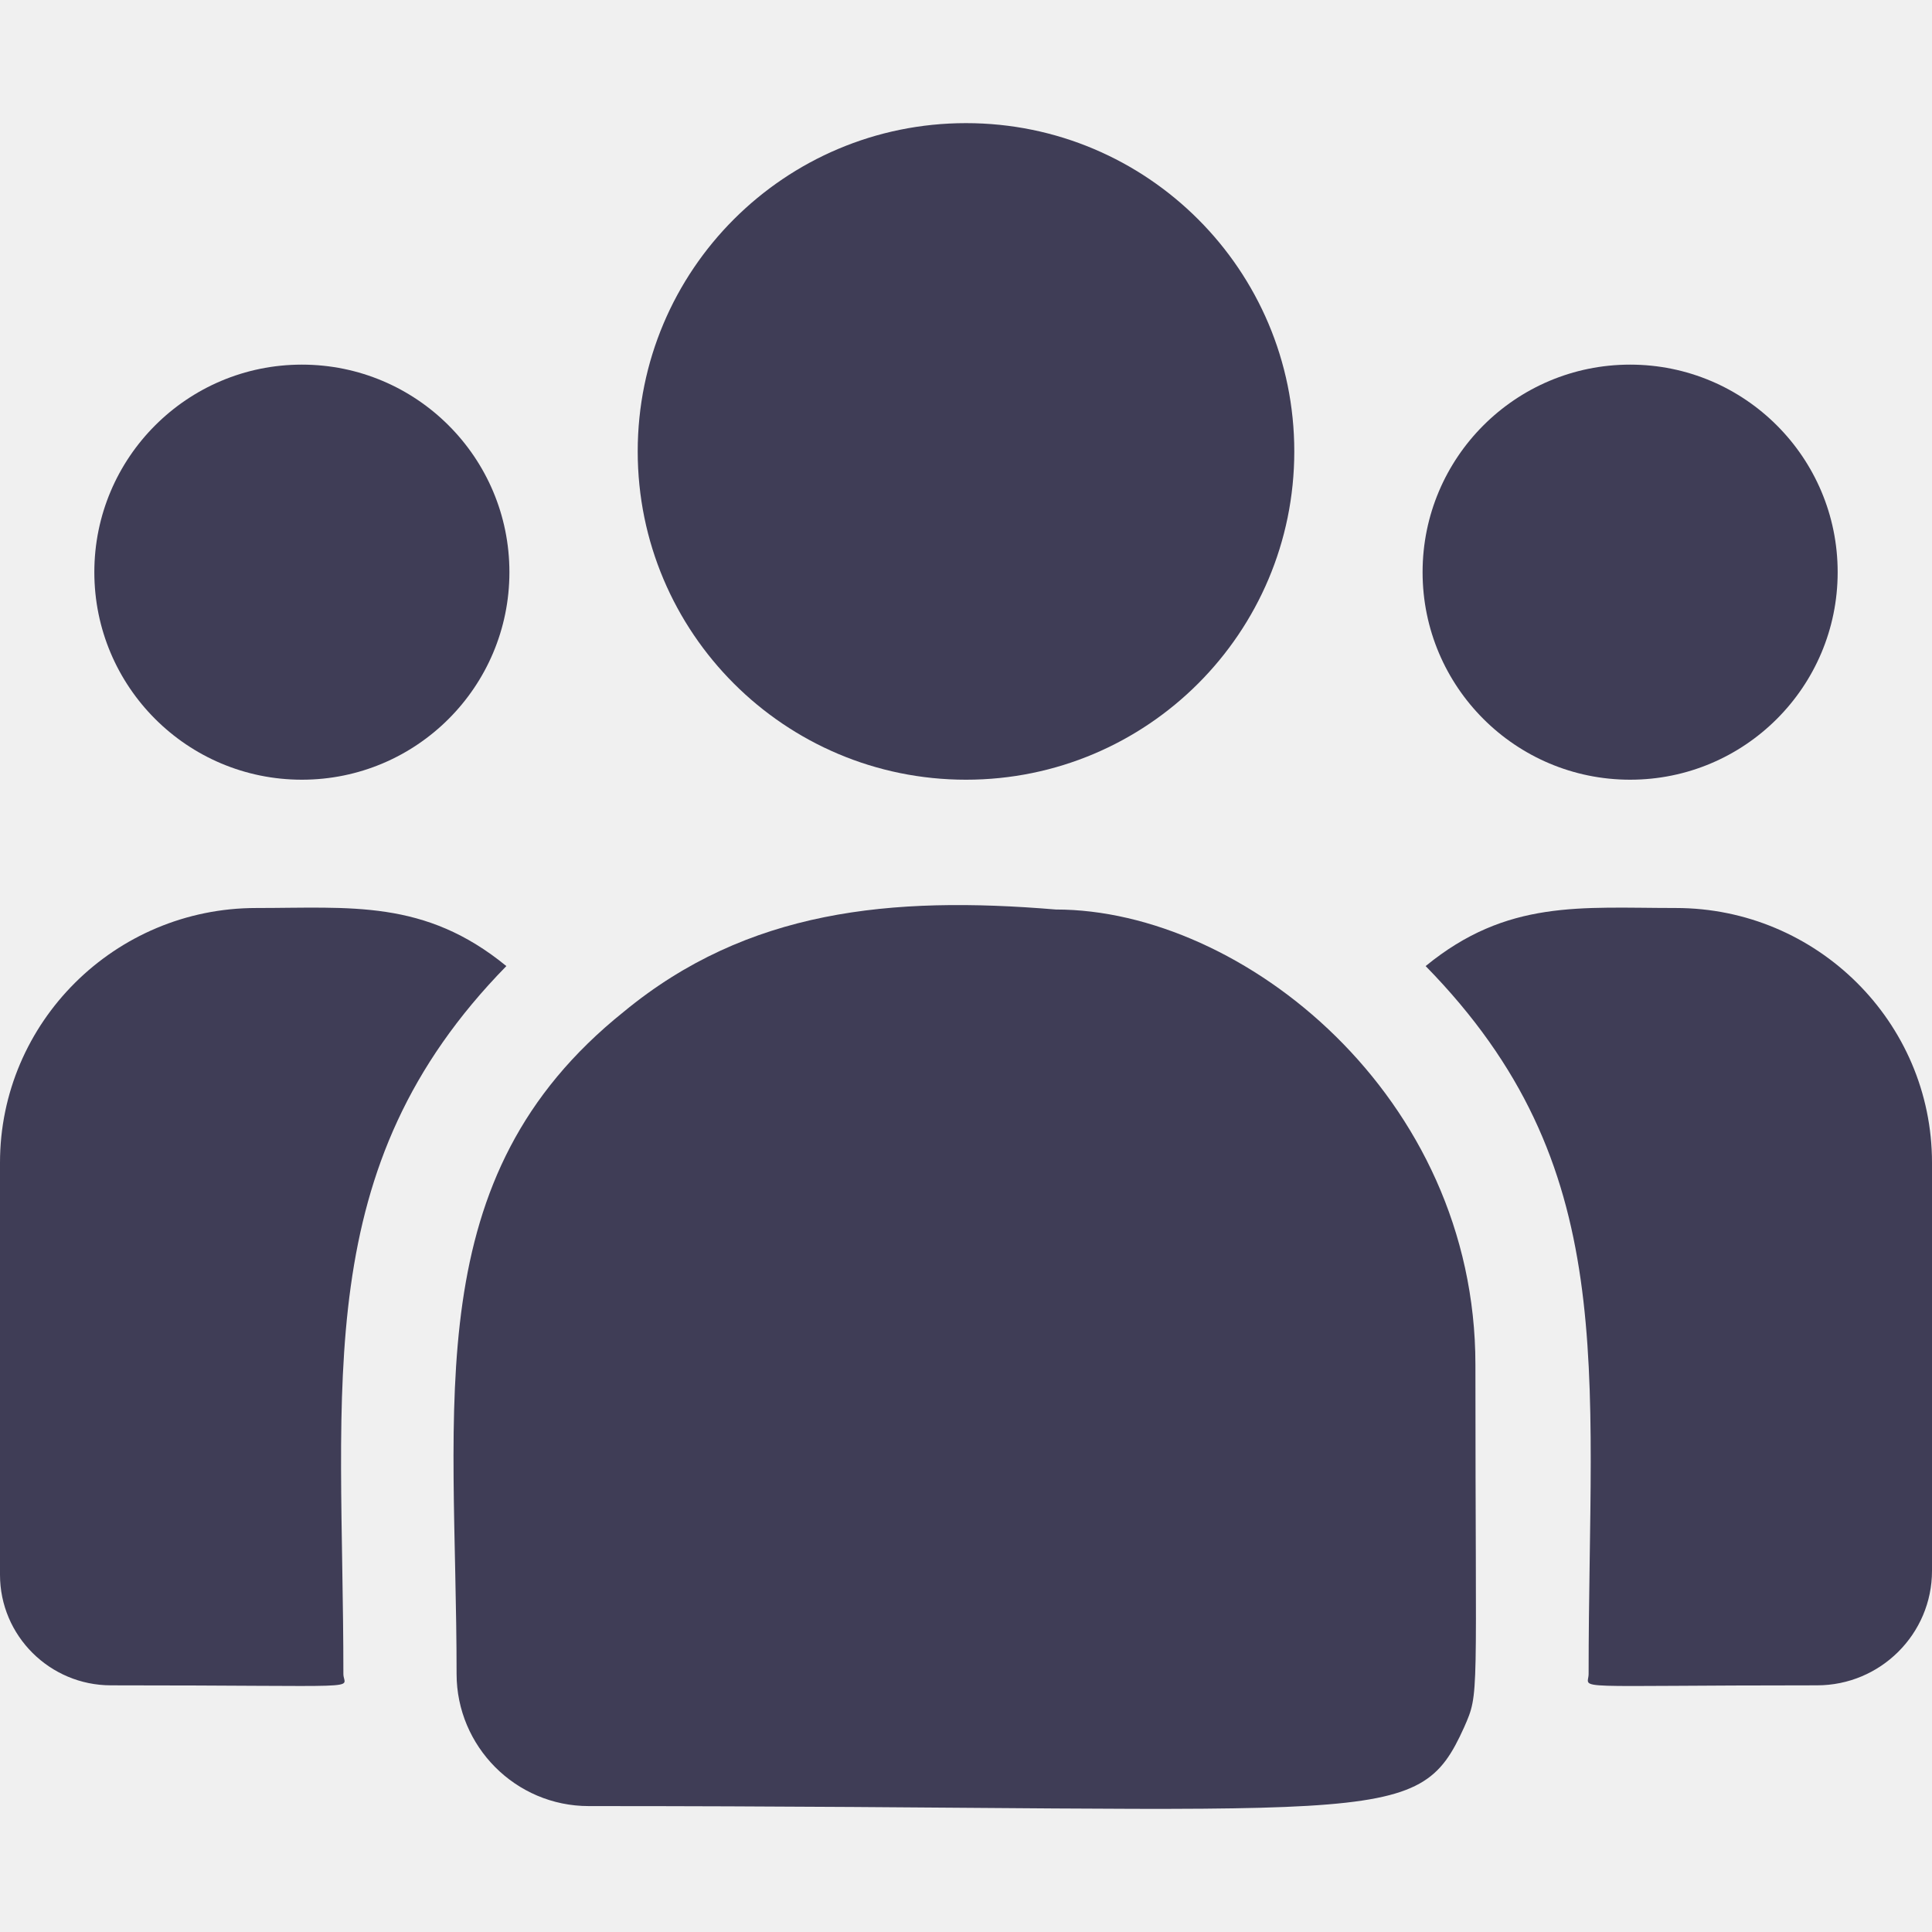
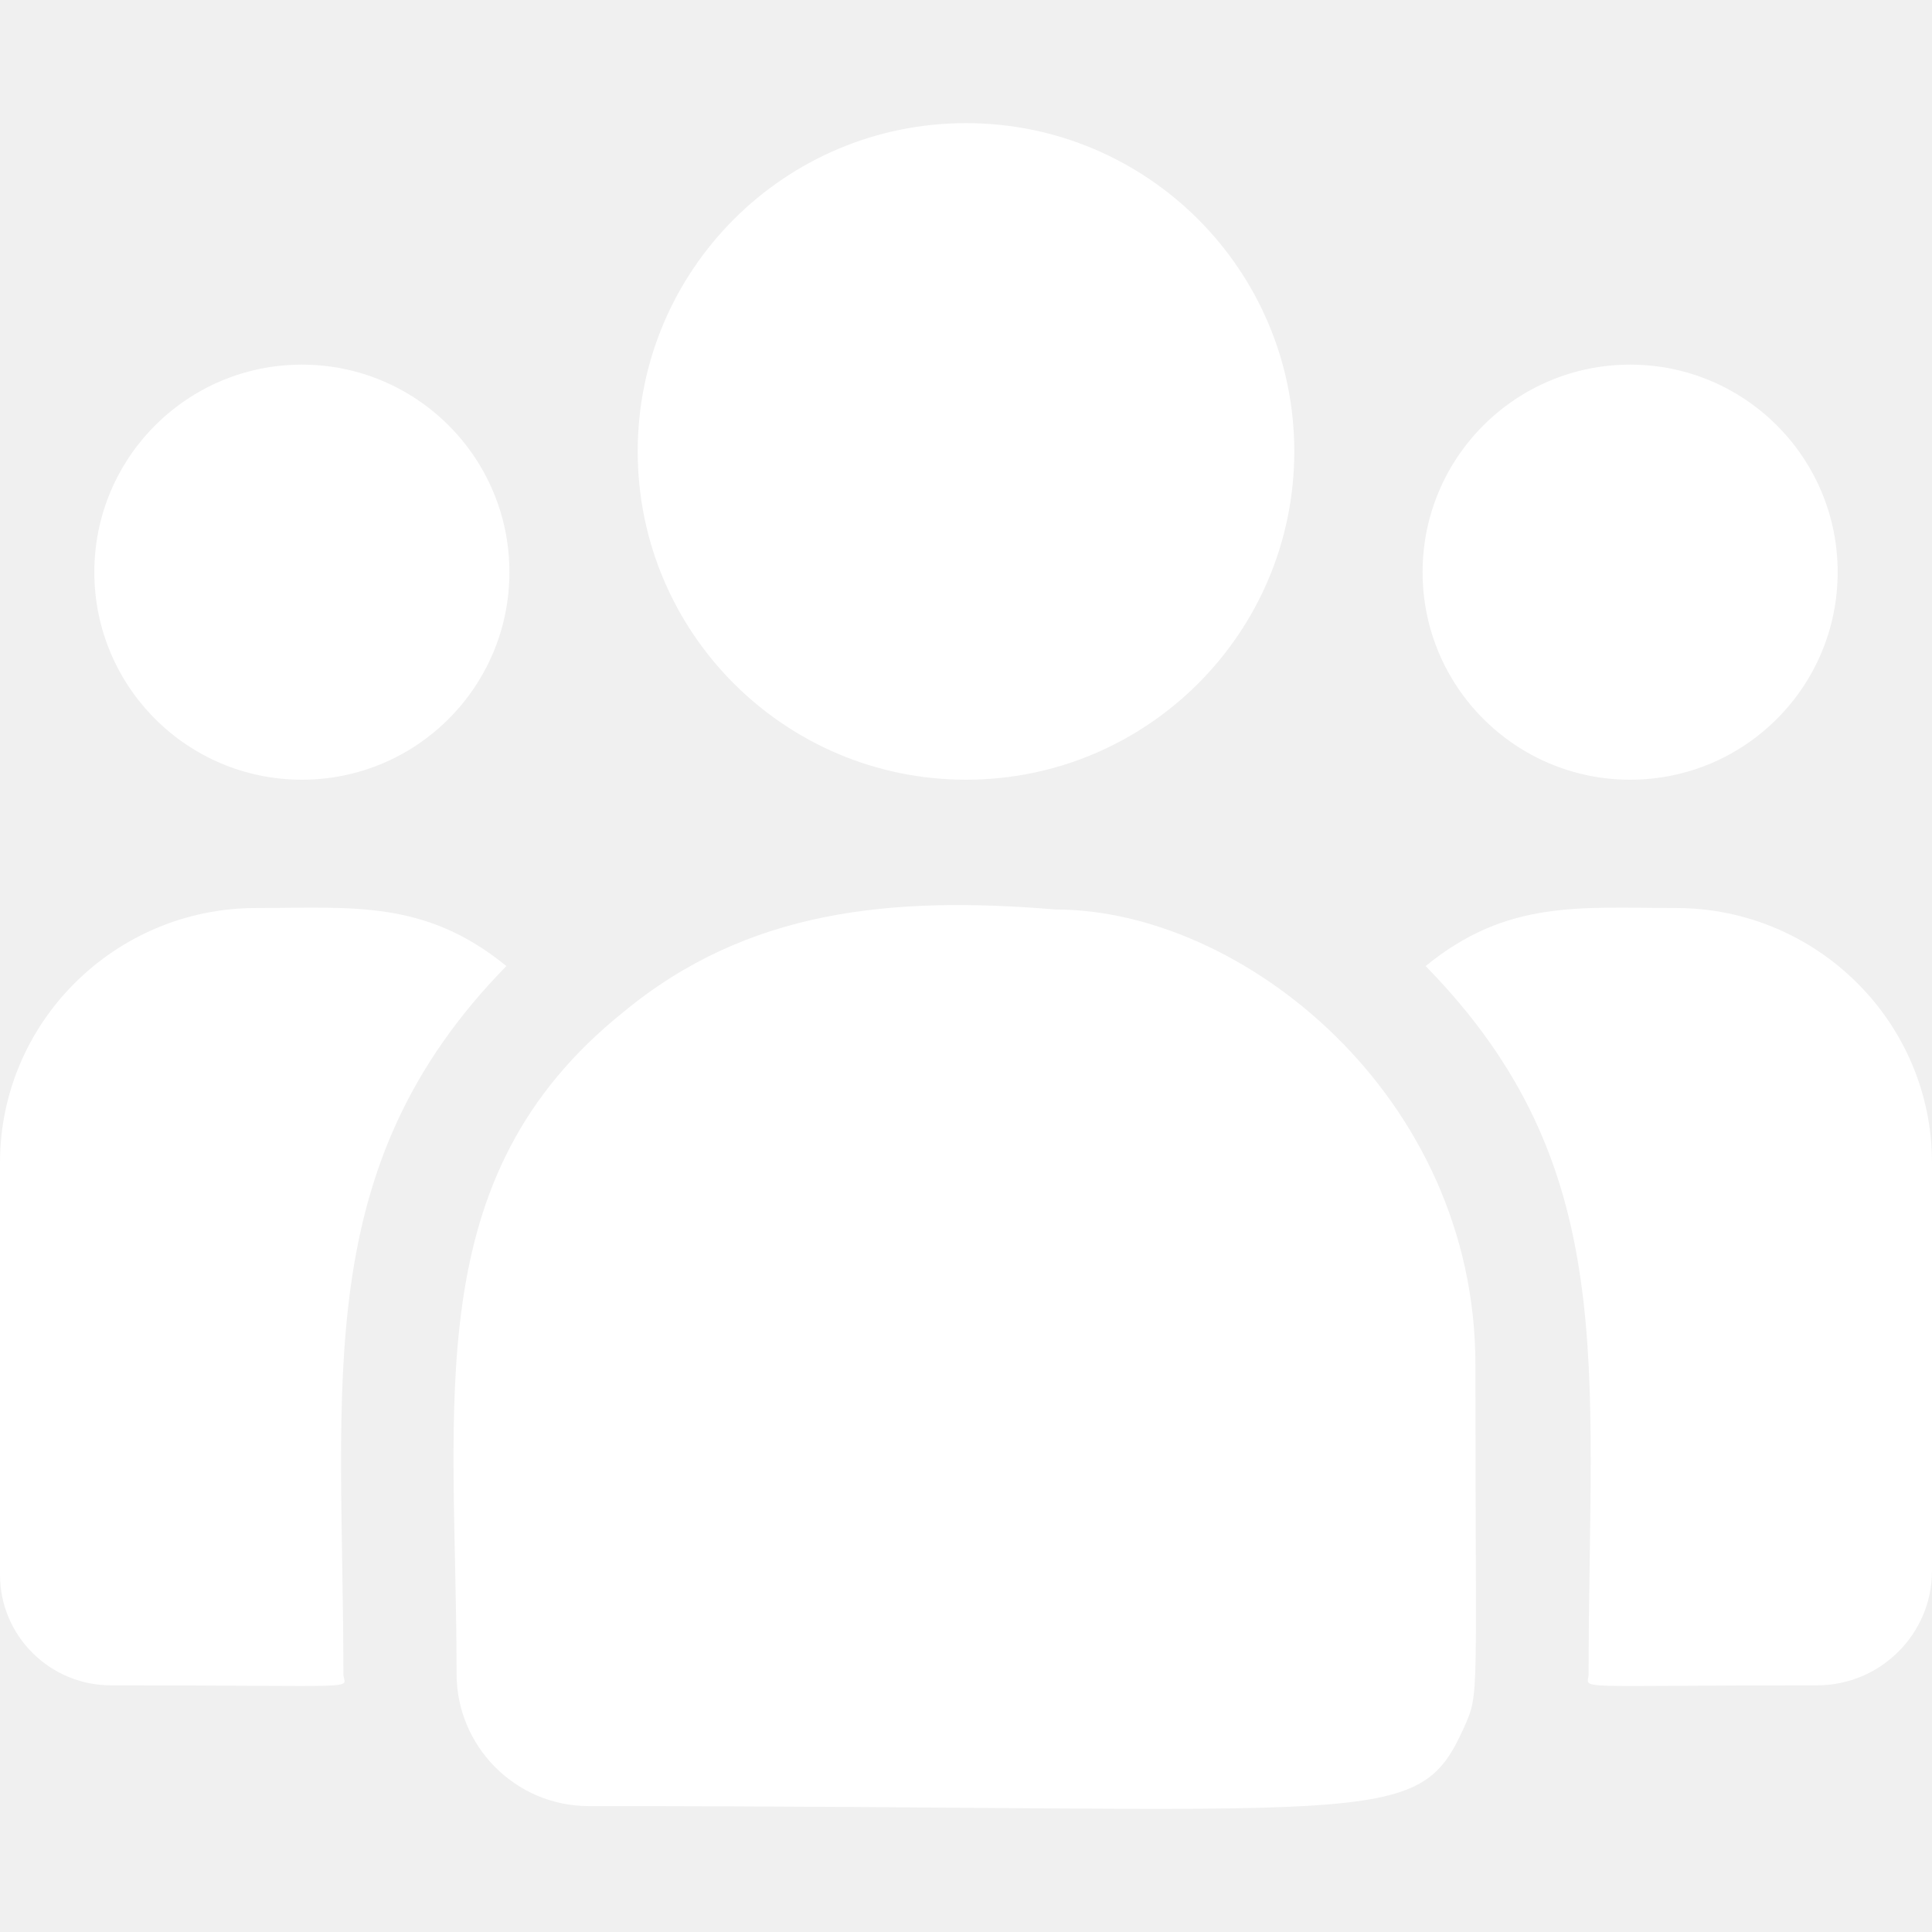
<svg xmlns="http://www.w3.org/2000/svg" version="1.1" width="100" height="100" x="0" y="0" viewBox="0 0 512 512" style="enable-background:new 0 0 512 512" xml:space="preserve" class="">
  <g>
    <g>
-       <circle cx="256" cy="119.631" r="87" fill="#3f3d56" data-original="#000000" style="" class="" />
-       <circle cx="432" cy="151.63" r="55" fill="#3f3d56" data-original="#000000" style="" class="" />
-       <circle cx="80" cy="151.63" r="55" fill="#3f3d56" data-original="#000000" style="" class="" />
-       <path d="m134.19 256.021c-21.65-17.738-41.257-15.39-66.29-15.39-37.44 0-67.9 30.28-67.9 67.49v109.21c0 16.16 13.19 29.3 29.41 29.3 70.026 0 61.59 1.267 61.59-3.02 0-77.386-9.166-134.137 43.19-187.59z" fill="#3f3d56" data-original="#000000" style="" class="" />
-       <path d="m279.81 241.03c-43.724-3.647-81.729.042-114.51 27.1-54.857 43.94-44.3 103.103-44.3 175.48 0 19.149 15.58 35.02 35.02 35.02 211.082 0 219.483 6.809 232-20.91 4.105-9.374 2.98-6.395 2.98-96.07 0-71.226-61.673-120.62-111.19-120.62z" fill="#3f3d56" data-original="#000000" style="" class="" />
-       <path d="m444.1 240.63c-25.17 0-44.669-2.324-66.29 15.39 51.965 53.056 43.19 105.935 43.19 187.59 0 4.314-7.003 3.02 60.54 3.02 16.8 0 30.46-13.61 30.46-30.34v-108.17c0-37.21-30.46-67.49-67.9-67.49z" fill="#3f3d56" data-original="#000000" style="" class="" />
+       <circle cx="256" cy="119.631" r="87" fill="#fff" data-original="#000000" style="" class="" />
+       <circle cx="432" cy="151.63" r="55" fill="#fff" data-original="#000000" style="" class="" />
+       <circle cx="80" cy="151.63" r="55" fill="#fff" data-original="#000000" style="" class="" />
+       <path d="m134.19 256.021c-21.65-17.738-41.257-15.39-66.29-15.39-37.44 0-67.9 30.28-67.9 67.49v109.21c0 16.16 13.19 29.3 29.41 29.3 70.026 0 61.59 1.267 61.59-3.02 0-77.386-9.166-134.137 43.19-187.59z" fill="#fff" data-original="#000000" style="" class="" />
+       <path d="m279.81 241.03c-43.724-3.647-81.729.042-114.51 27.1-54.857 43.94-44.3 103.103-44.3 175.48 0 19.149 15.58 35.02 35.02 35.02 211.082 0 219.483 6.809 232-20.91 4.105-9.374 2.98-6.395 2.98-96.07 0-71.226-61.673-120.62-111.19-120.62z" fill="#fff" data-original="#000000" style="" class="" />
+       <path d="m444.1 240.63c-25.17 0-44.669-2.324-66.29 15.39 51.965 53.056 43.19 105.935 43.19 187.59 0 4.314-7.003 3.02 60.54 3.02 16.8 0 30.46-13.61 30.46-30.34v-108.17c0-37.21-30.46-67.49-67.9-67.49z" fill="#fff" data-original="#000000" style="" class="" />
    </g>
  </g>
</svg>
